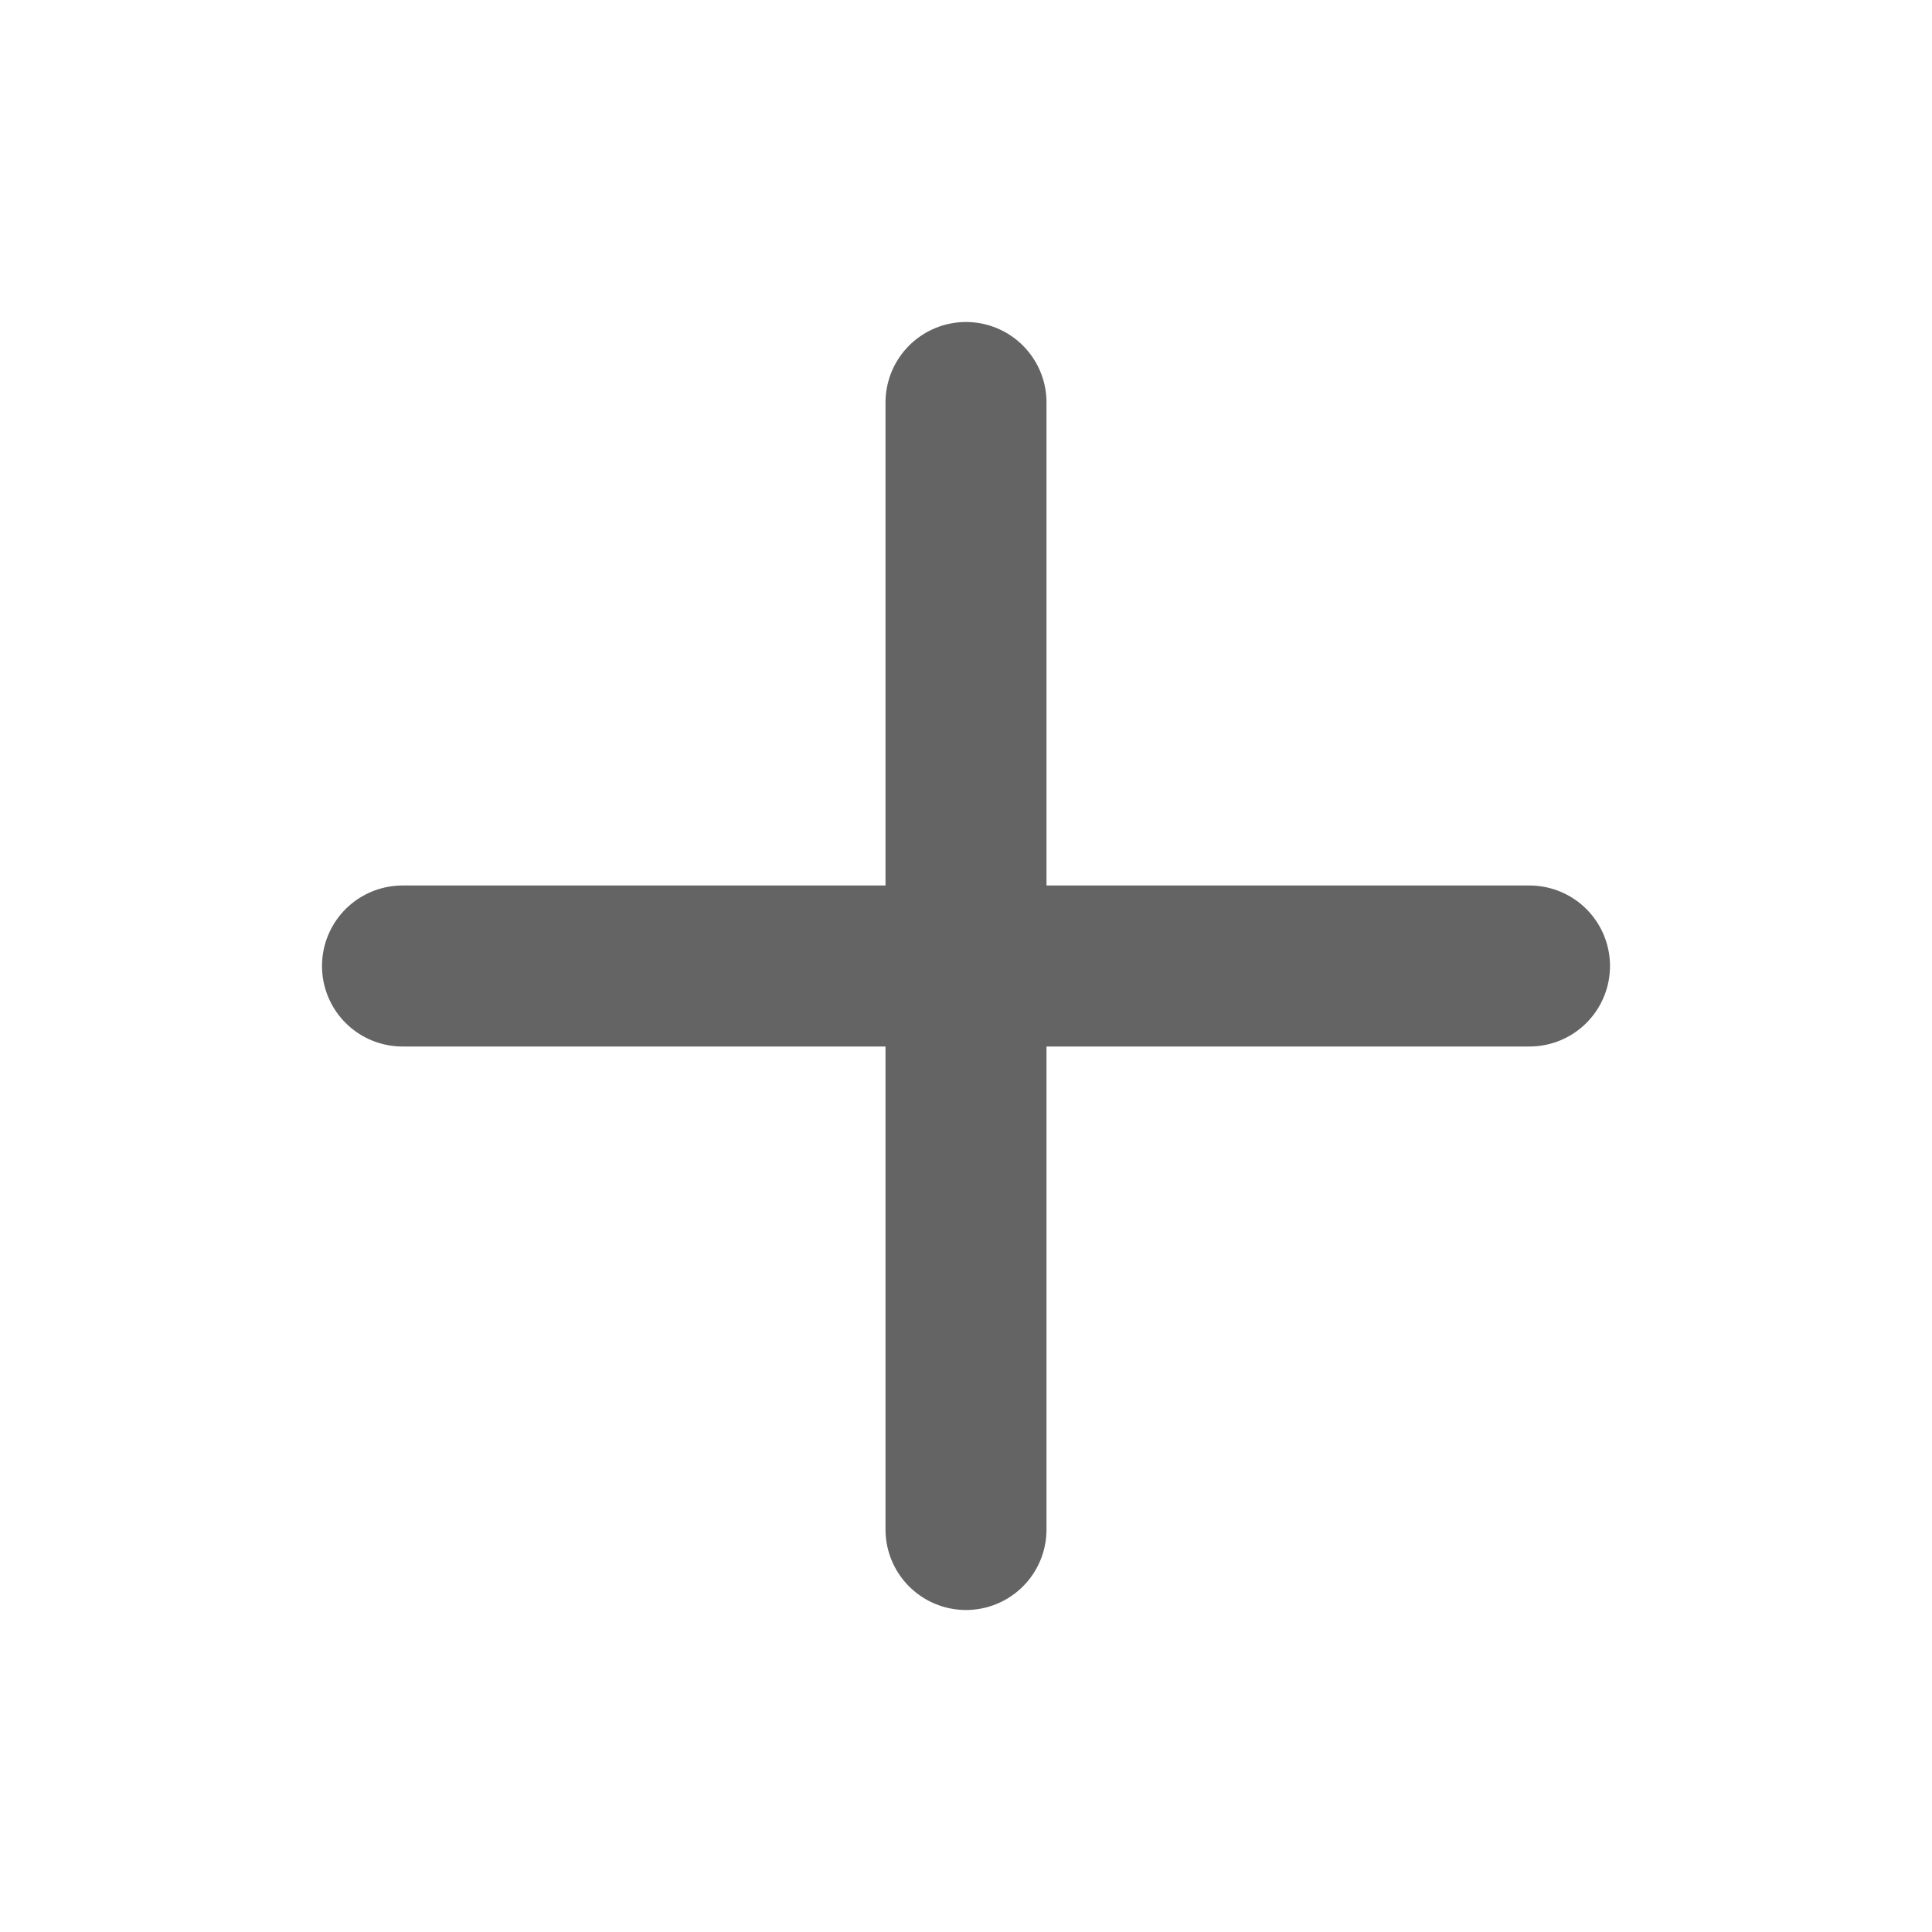
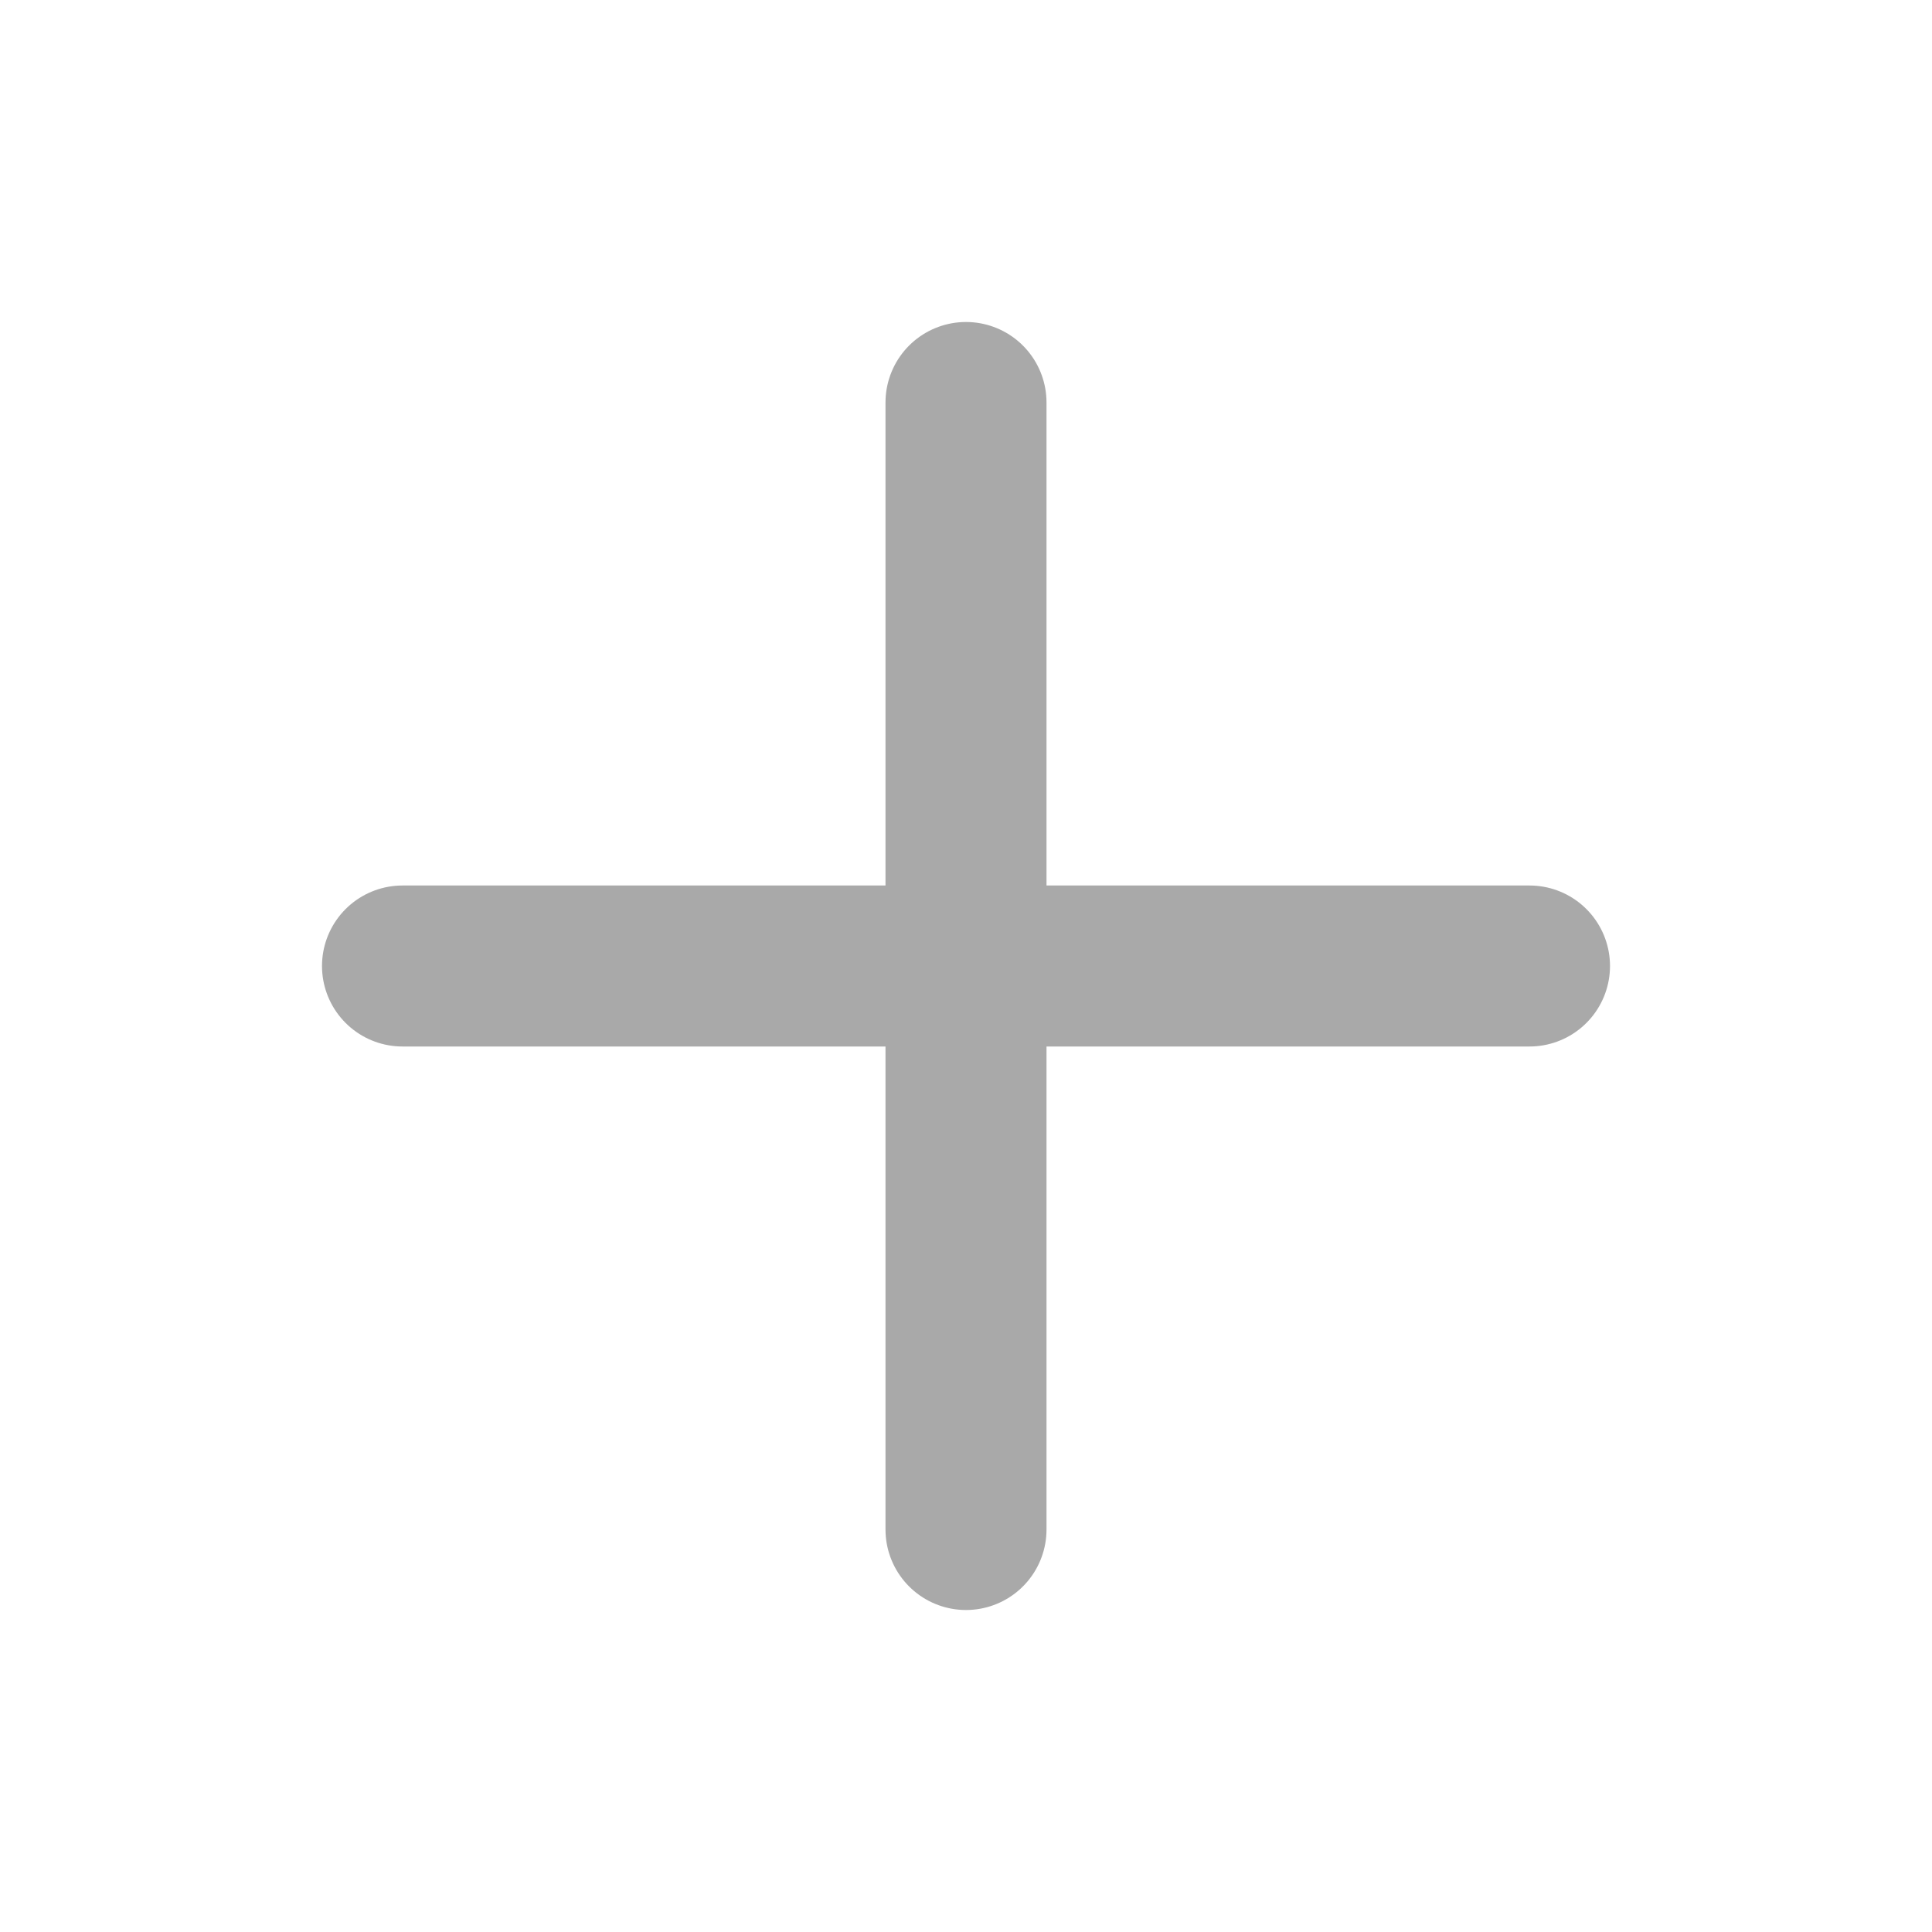
- <svg xmlns="http://www.w3.org/2000/svg" viewBox="0 0 24 24" fill="none" stroke="#646464" stroke-width="2" stroke-linecap="round" stroke-linejoin="round">
+ <svg xmlns="http://www.w3.org/2000/svg" viewBox="0 0 24 24" fill="none" stroke="#A9A9A9" stroke-width="2" stroke-linecap="round" stroke-linejoin="round">
  <line x1="12" y1="5" x2="12" y2="19" />
  <line x1="5" y1="12" x2="19" y2="12" />
</svg>
